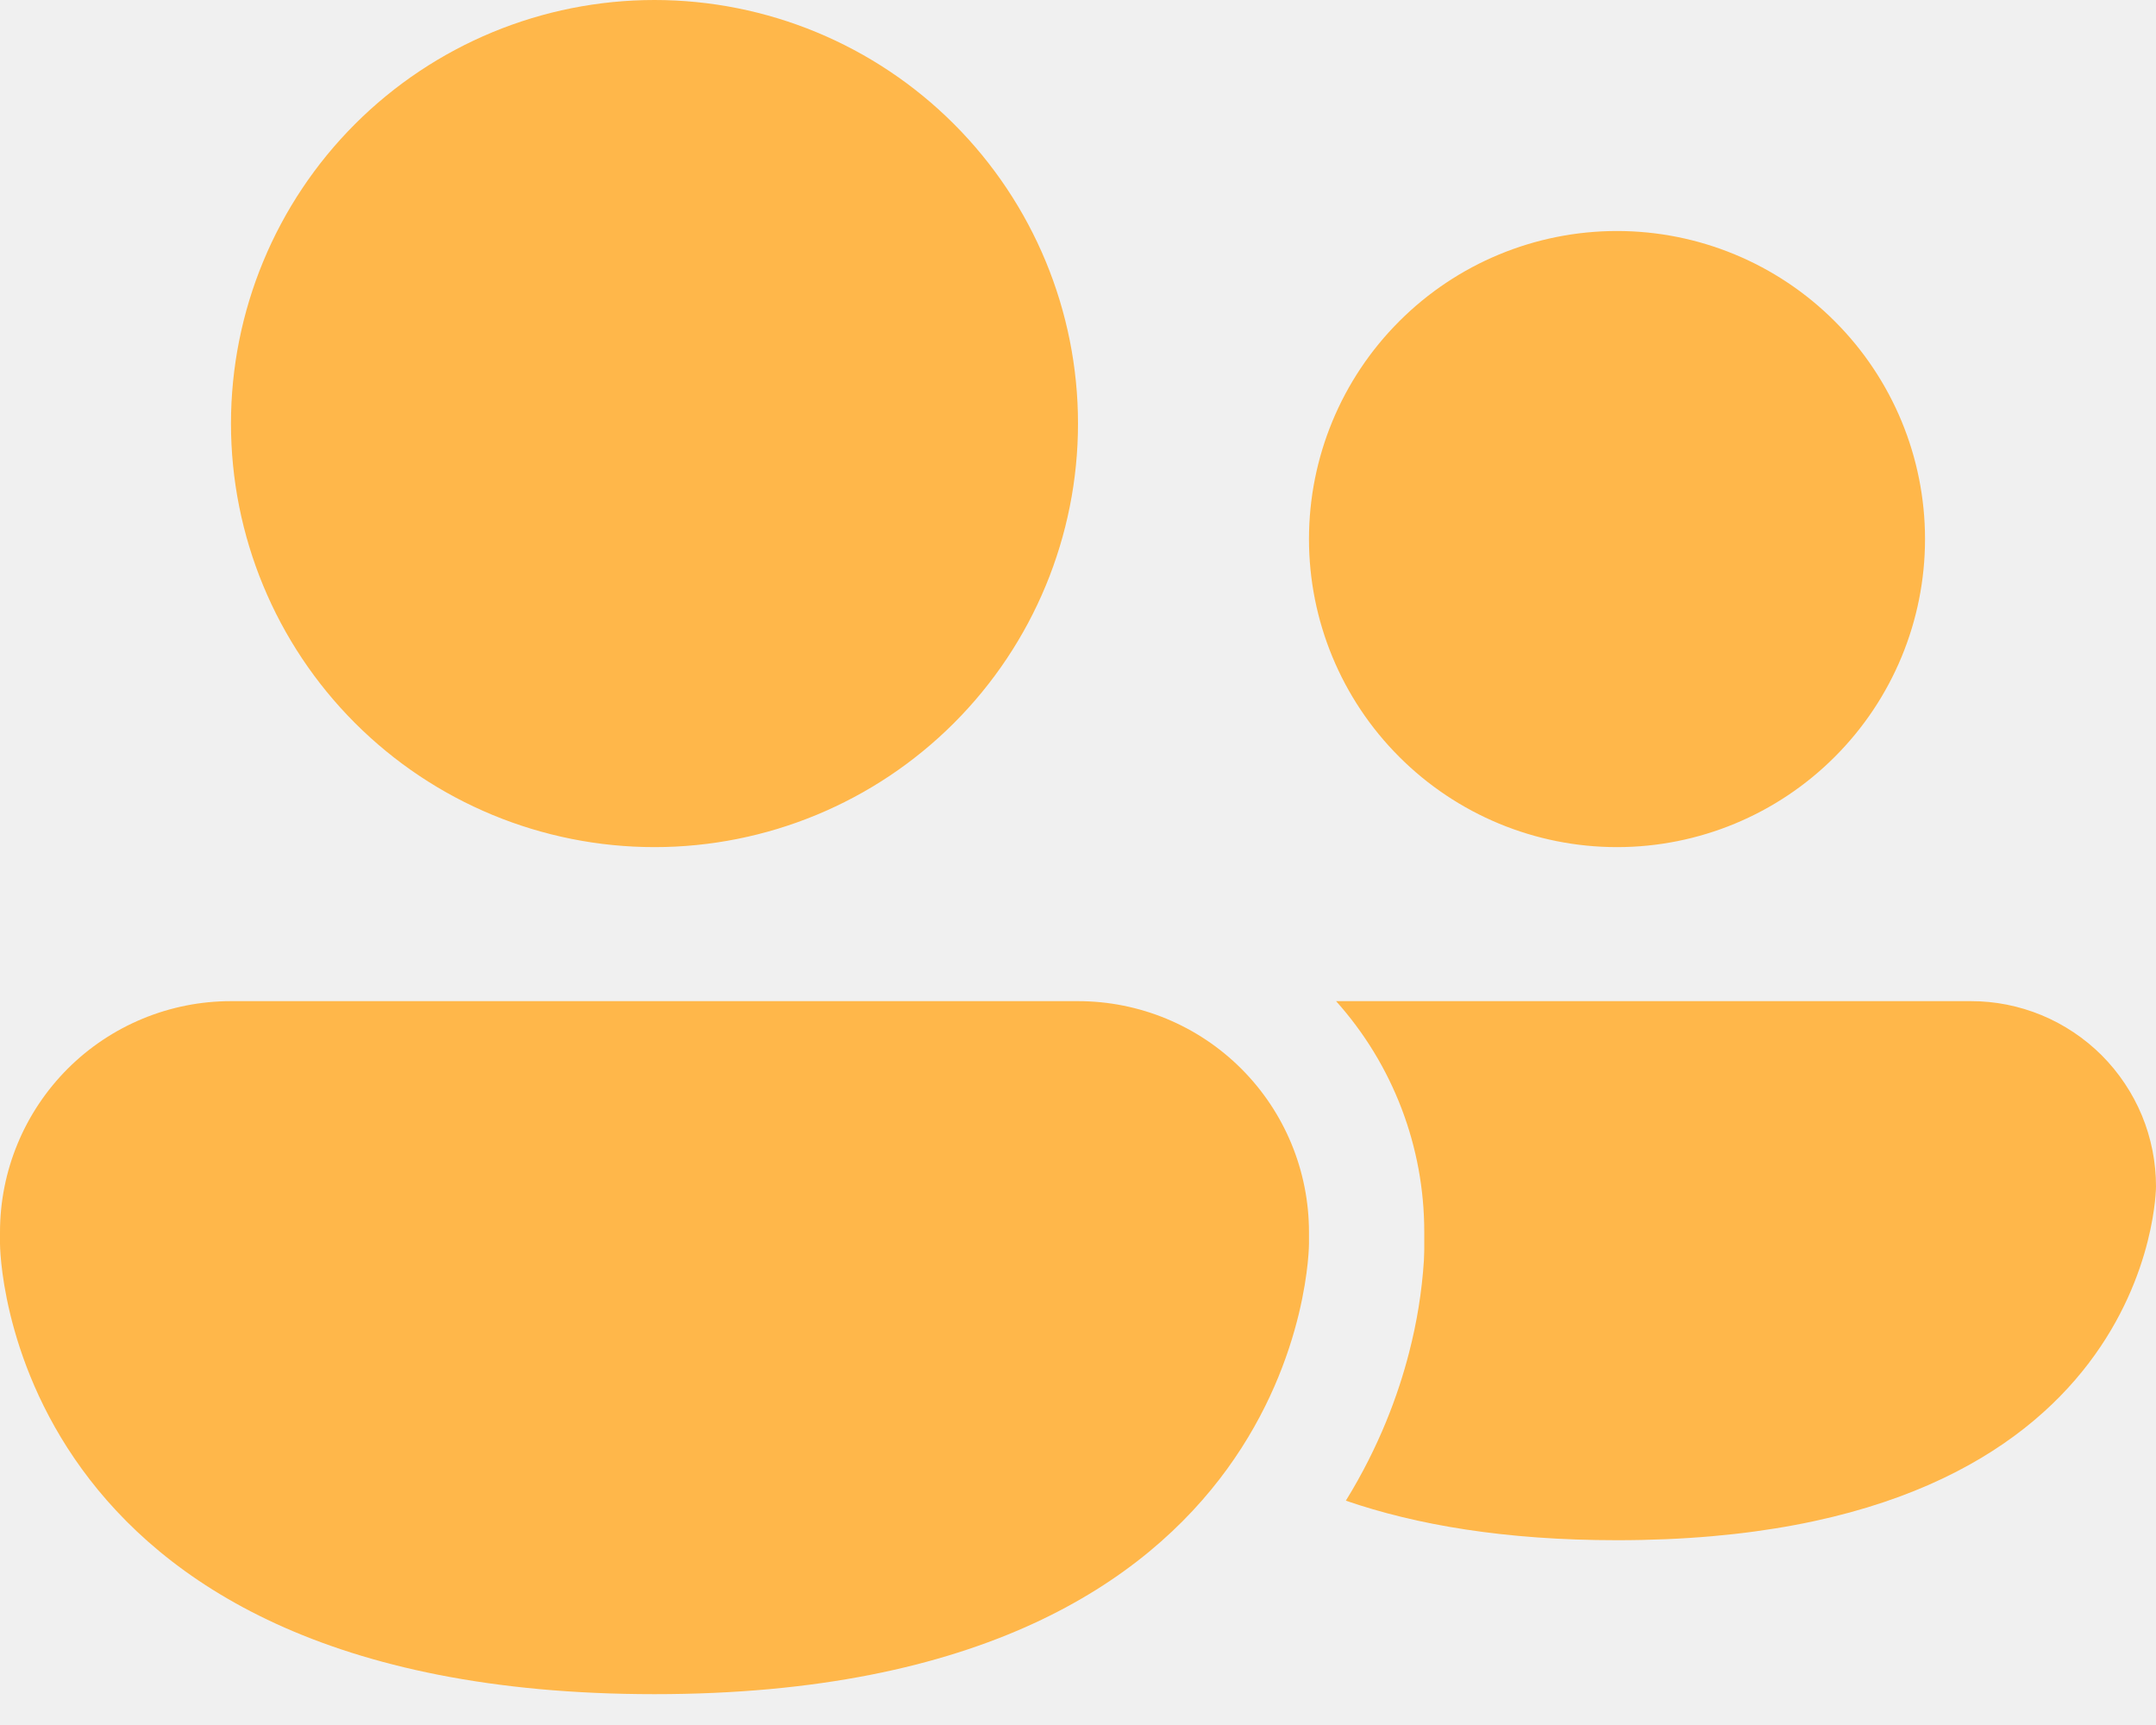
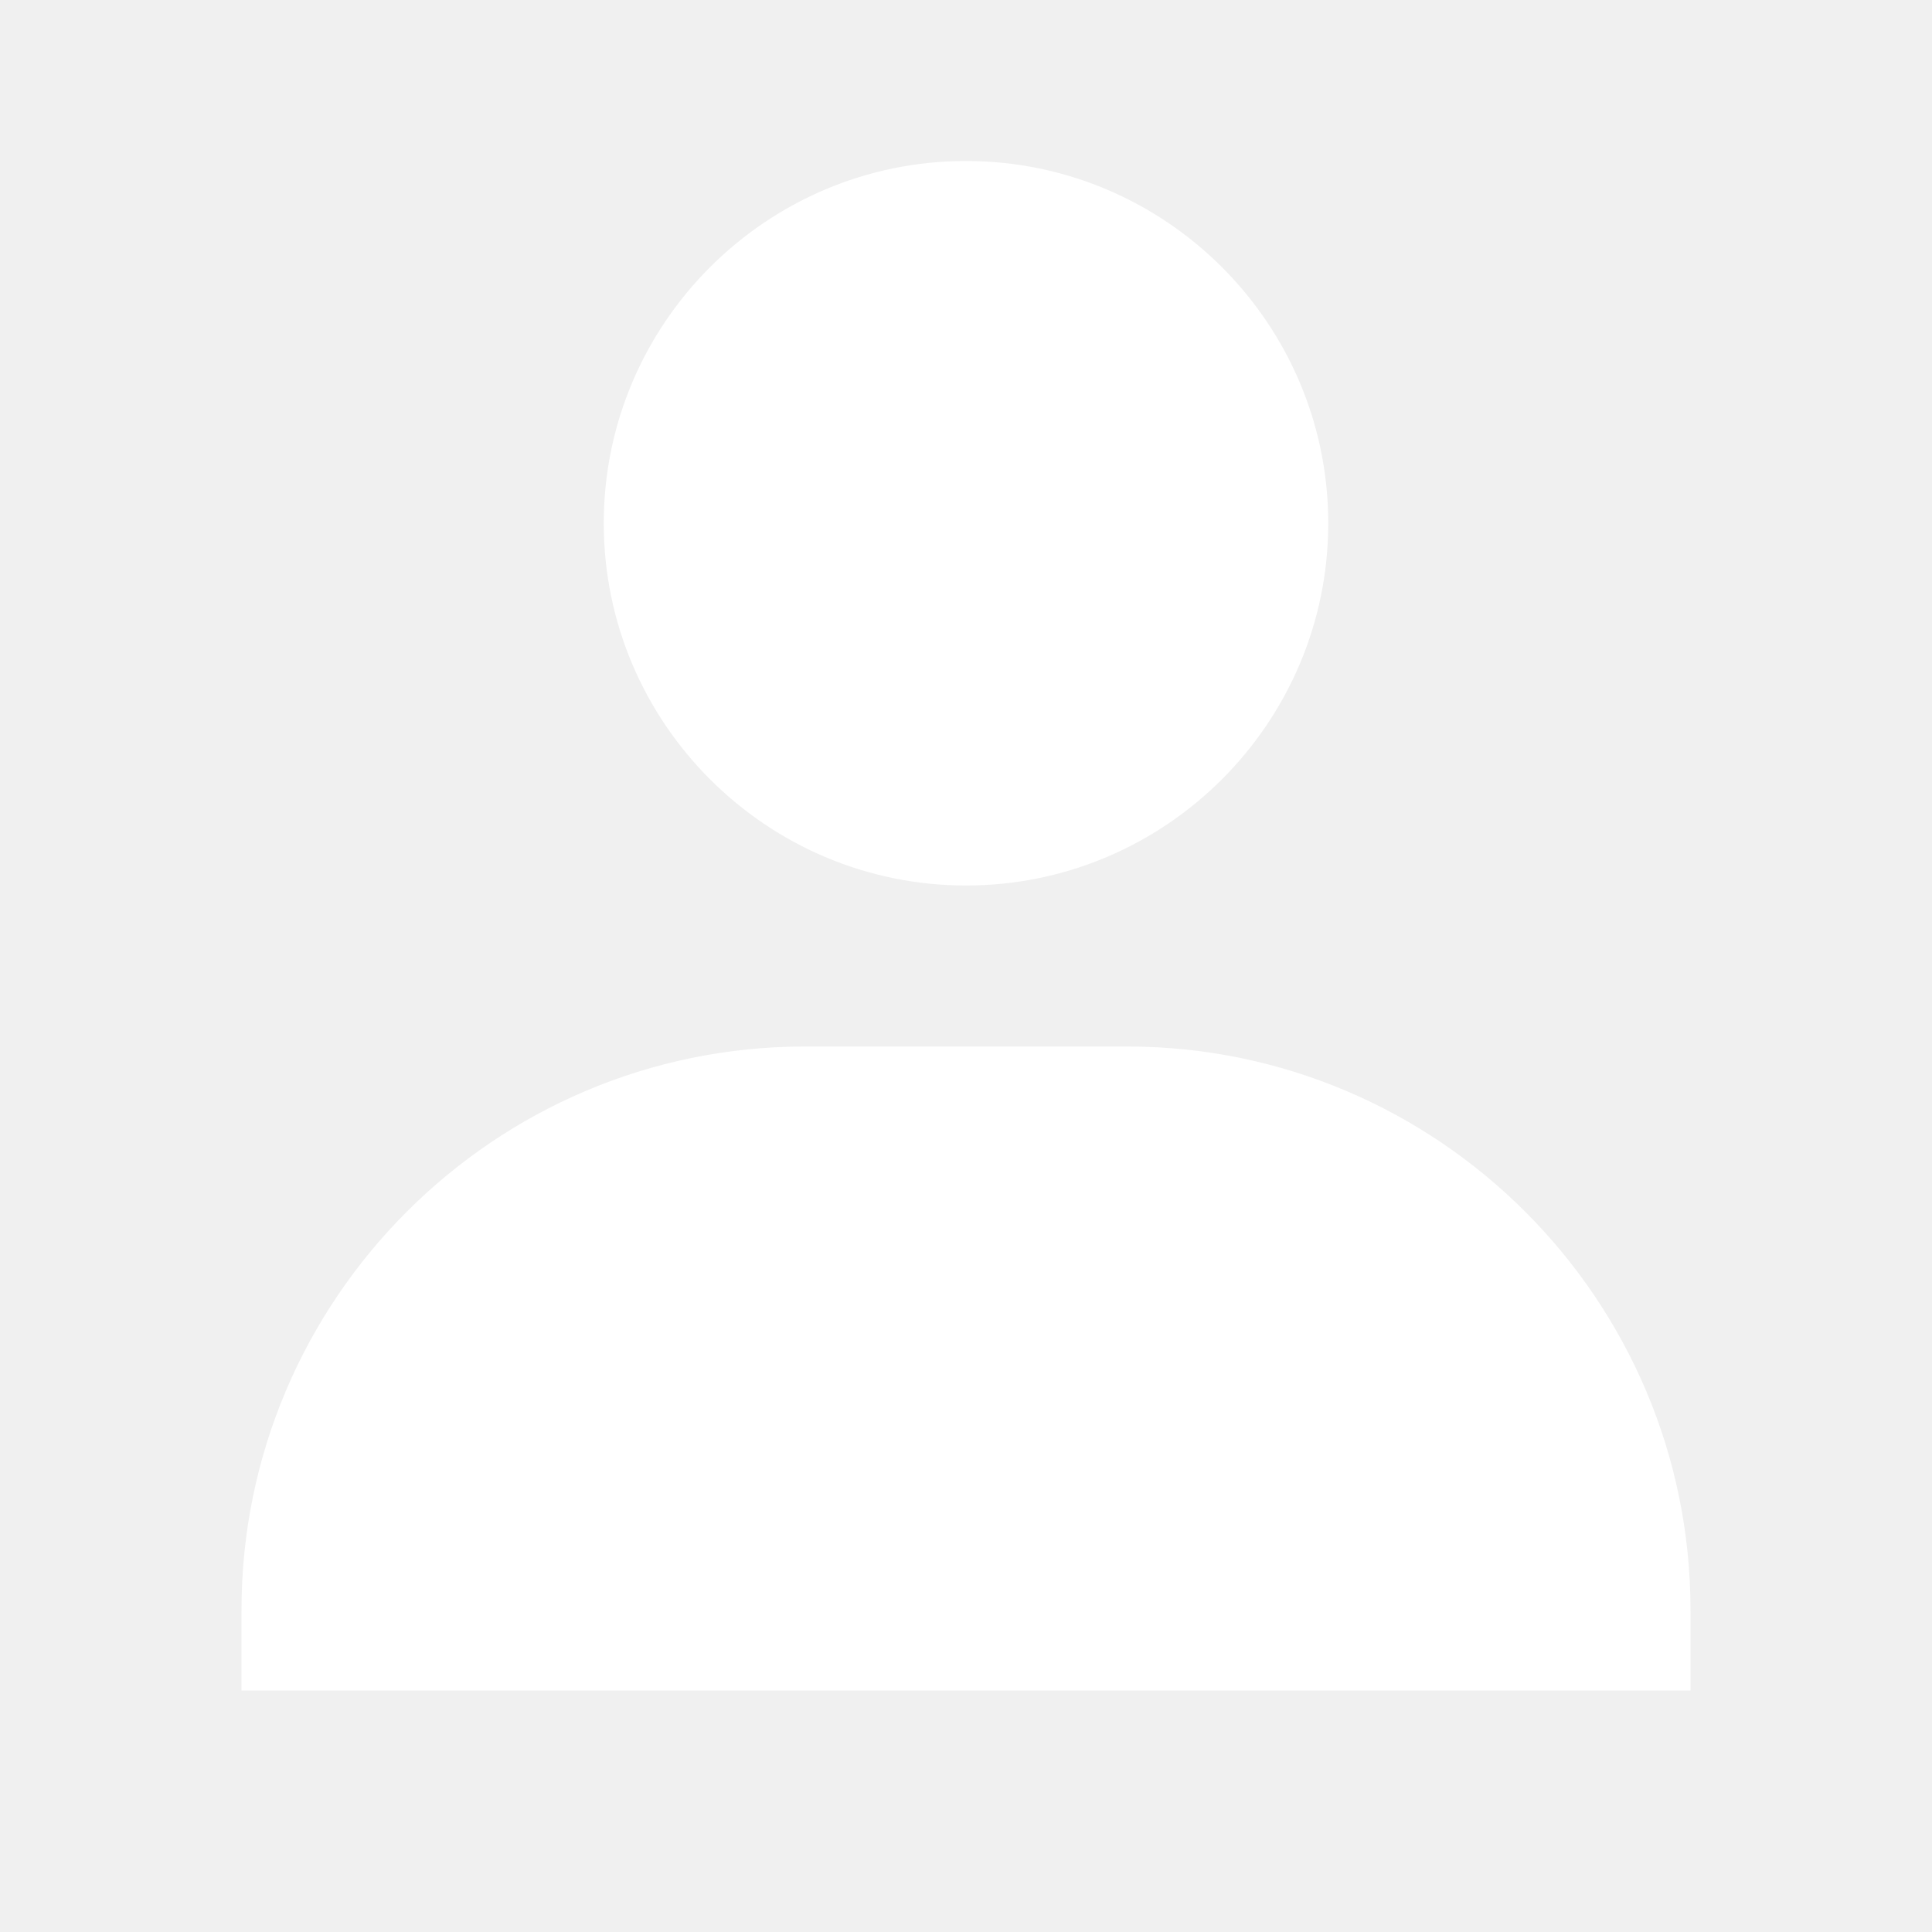
- <svg xmlns="http://www.w3.org/2000/svg" width="30" height="24" viewBox="0 0 30 24" fill="none">
-   <path d="M9.107 11.786C10.67 11.786 12.169 11.165 13.274 10.06C14.379 8.955 15 7.456 15 5.893C15 4.33 14.379 2.831 13.274 1.726C12.169 0.621 10.67 0 9.107 0C7.544 0 6.045 0.621 4.94 1.726C3.835 2.831 3.214 4.33 3.214 5.893C3.214 7.456 3.835 8.955 4.94 10.06C6.045 11.165 7.544 11.786 9.107 11.786ZM22.5 11.786C23.637 11.786 24.727 11.334 25.53 10.53C26.334 9.727 26.786 8.637 26.786 7.5C26.786 6.363 26.334 5.273 25.53 4.47C24.727 3.666 23.637 3.214 22.5 3.214C21.363 3.214 20.273 3.666 19.47 4.47C18.666 5.273 18.214 6.363 18.214 7.5C18.214 8.637 18.666 9.727 19.47 10.53C20.273 11.334 21.363 11.786 22.5 11.786ZM3.214 13.929C2.362 13.929 1.544 14.267 0.941 14.87C0.339 15.473 0 16.29 0 17.143V17.304C0 17.304 0 23.571 9.107 23.571C18.214 23.571 18.214 17.304 18.214 17.304V17.143C18.214 16.29 17.876 15.473 17.273 14.87C16.67 14.267 15.852 13.929 15 13.929H3.214ZM22.5 21.429C20.94 21.429 19.706 21.216 18.727 20.879C19.19 20.129 19.456 19.406 19.606 18.822C19.715 18.402 19.785 17.973 19.813 17.54C19.815 17.497 19.817 17.459 19.817 17.426L19.818 17.381V17.143C19.82 15.957 19.383 14.812 18.591 13.929H27.421C27.76 13.928 28.095 13.995 28.408 14.124C28.721 14.254 29.005 14.444 29.245 14.683C29.484 14.923 29.674 15.207 29.804 15.52C29.933 15.832 30 16.168 30 16.506C30 16.506 30 21.429 22.5 21.429Z" fill="#FFB74A" />
+ <svg xmlns="http://www.w3.org/2000/svg" width="30" height="30" viewBox="0 0 30 30" fill="none">
+   <path d="M9.375 8.125C9.375 11.226 11.899 13.75 15 13.75C18.101 13.75 20.625 11.226 20.625 8.125C20.625 5.024 18.101 2.5 15 2.5C11.899 2.5 9.375 5.024 9.375 8.125ZM25 26.25H26.25V25C26.25 20.176 22.324 16.25 17.5 16.25H12.5C7.675 16.25 3.75 20.176 3.75 25V26.25H25Z" fill="white" />
</svg>
